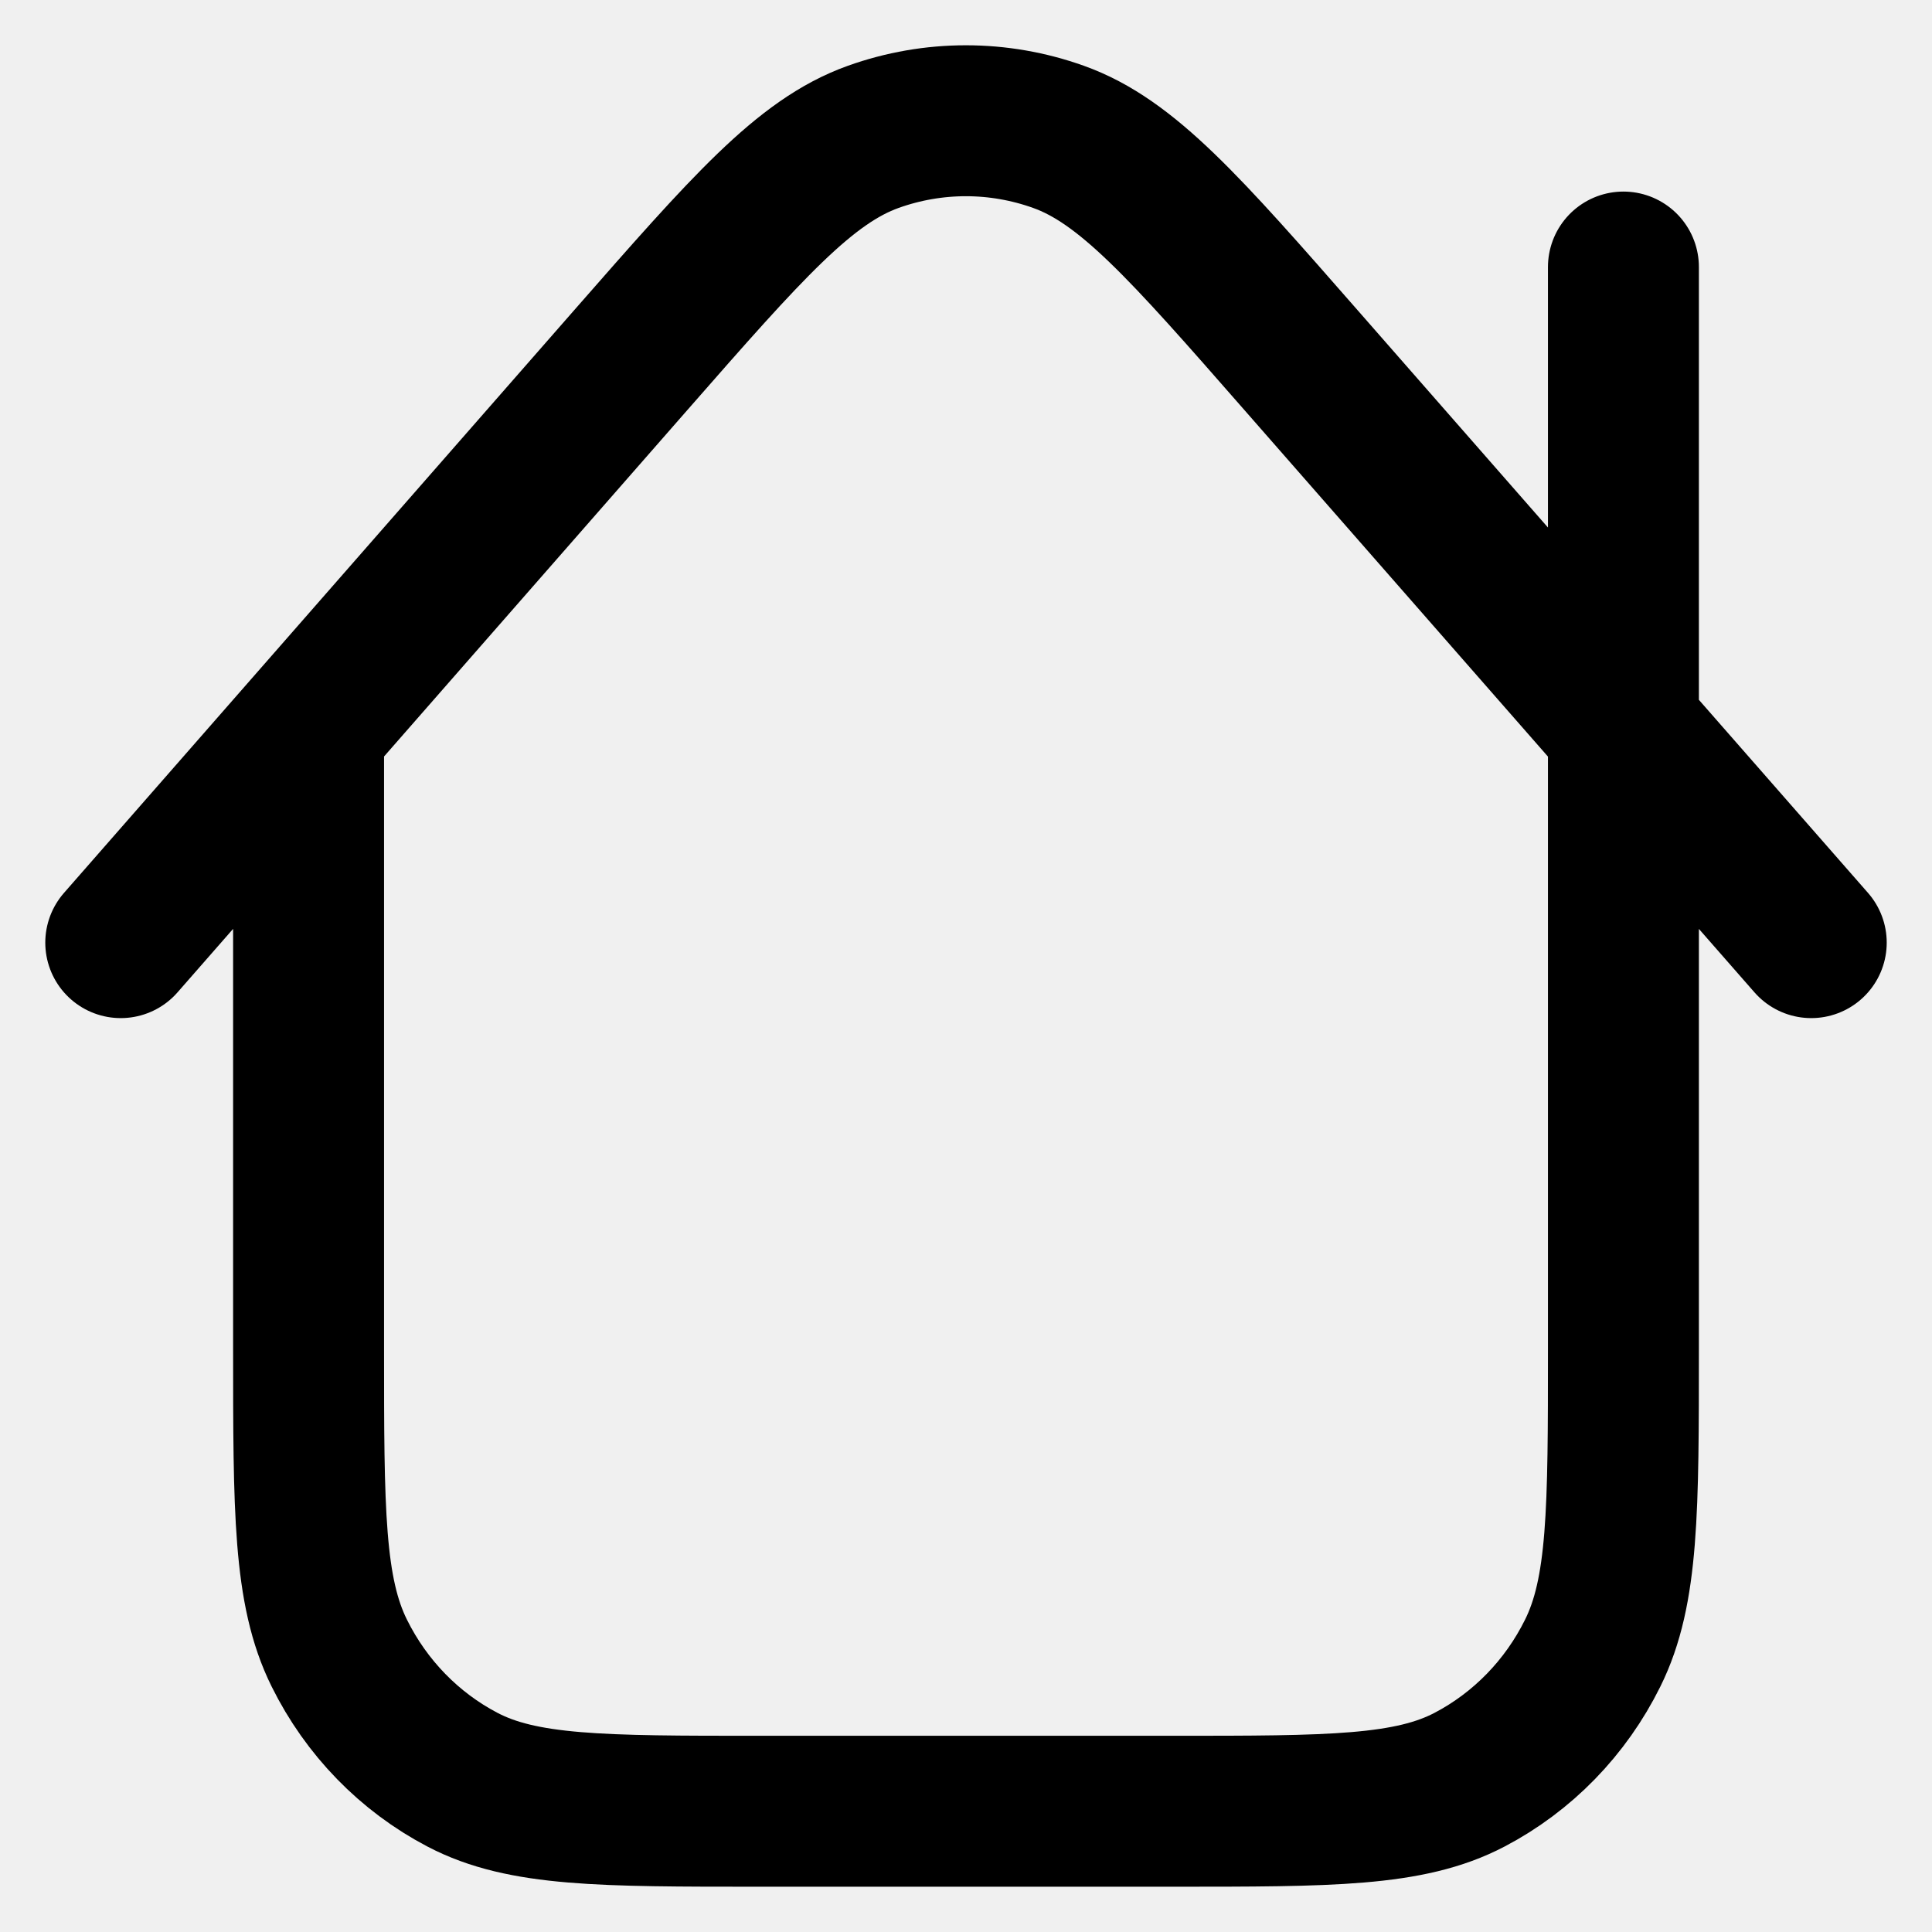
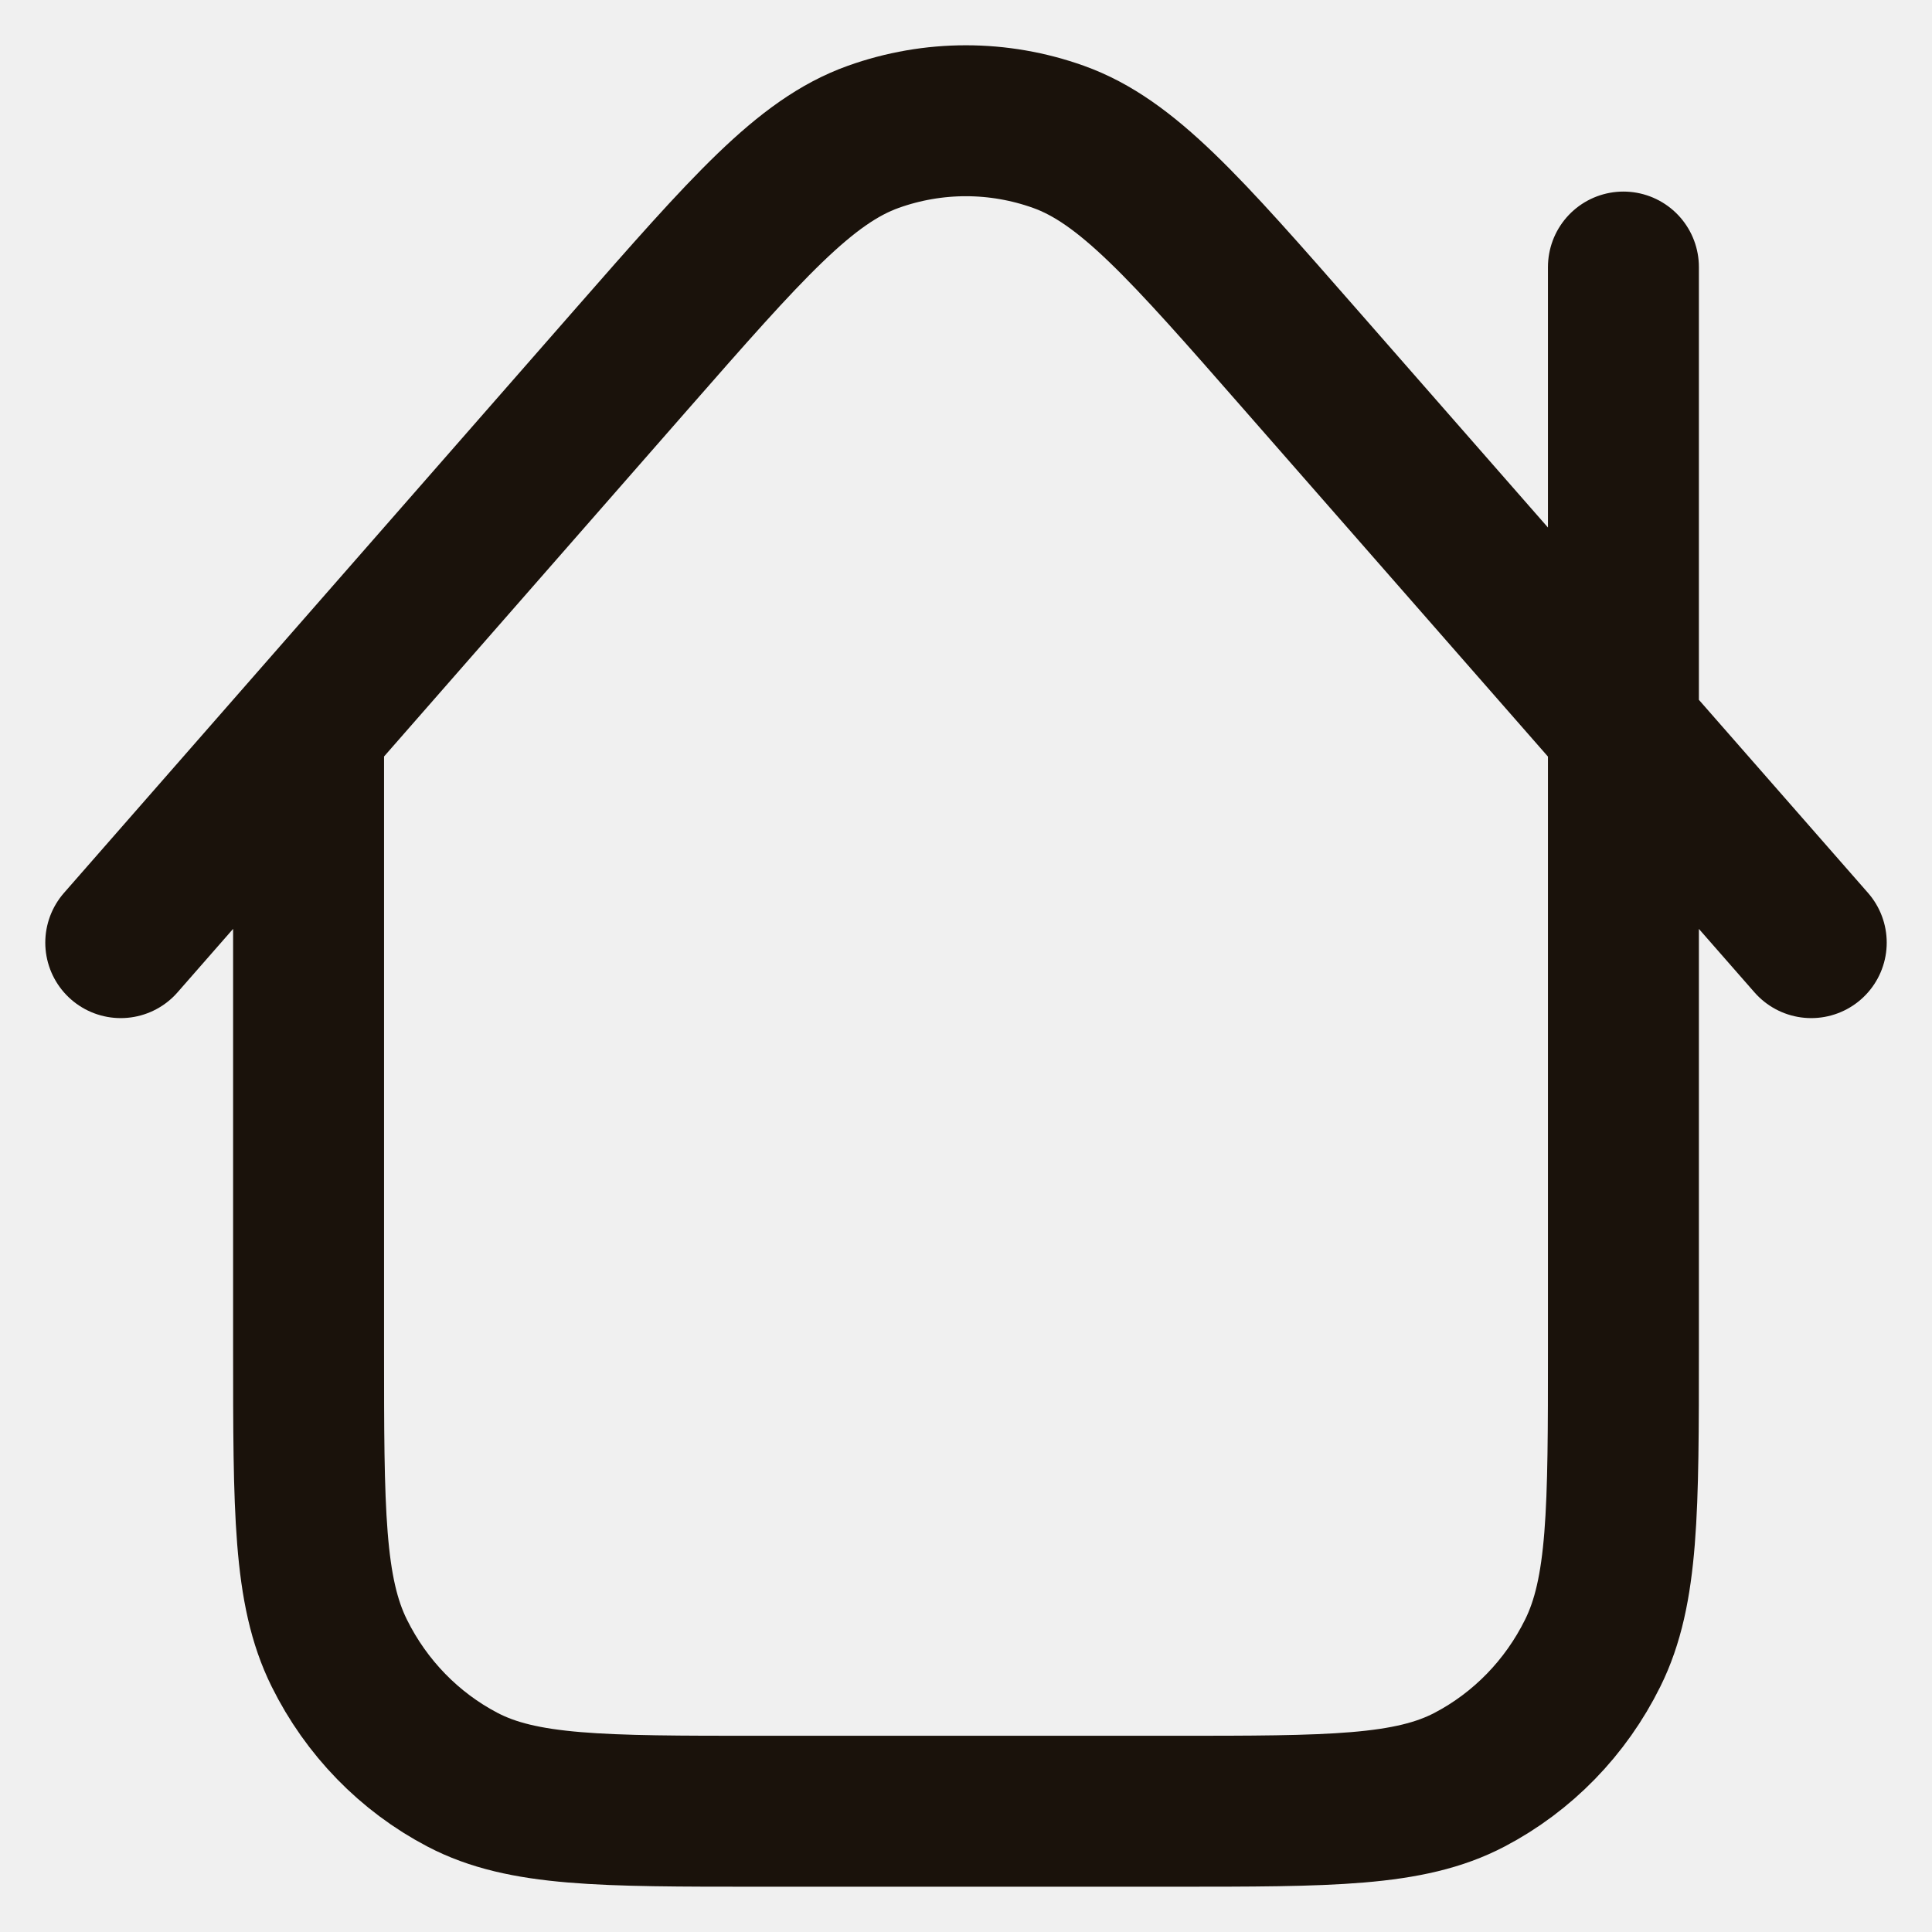
<svg xmlns="http://www.w3.org/2000/svg" width="32" height="32" viewBox="0 0 32 32" fill="none">
  <g clip-path="url(#clip0_1969_669)">
-     <path d="M5.111 12.06V22.327C5.111 25.013 5.111 26.356 5.62 27.381C6.067 28.284 6.781 29.017 7.659 29.477C8.657 30 9.964 30 12.578 30H19.422C22.036 30 23.343 30 24.341 29.477C25.219 29.017 25.933 28.284 26.38 27.381C26.889 26.356 26.889 25.013 26.889 22.327V4.423M30 15.613L21.548 5.964C19.626 3.769 18.665 2.672 17.533 2.267C16.539 1.911 15.457 1.911 14.463 2.267C13.331 2.672 12.37 3.77 10.448 5.964L2 15.613" stroke="black" stroke-width="2.5" stroke-linecap="round" stroke-linejoin="round" />
+     <path d="M5.111 12.06V22.327C5.111 25.013 5.111 26.356 5.62 27.381C6.067 28.284 6.781 29.017 7.659 29.477C8.657 30 9.964 30 12.578 30H19.422C22.036 30 23.343 30 24.341 29.477C25.219 29.017 25.933 28.284 26.38 27.381C26.889 26.356 26.889 25.013 26.889 22.327V4.423M30 15.613L21.548 5.964C19.626 3.769 18.665 2.672 17.533 2.267C16.539 1.911 15.457 1.911 14.463 2.267C13.331 2.672 12.37 3.77 10.448 5.964L2 15.613" stroke="#1a120b" stroke-width="2.5" stroke-linecap="round" stroke-linejoin="round" />
  </g>
  <defs>
    <clipPath id="clip0_1969_669">
-       <rect width="32" height="32" fill="white" />
+       <rect width="32" height="32" fill="#1a120b" />
    </clipPath>
  </defs>
</svg>
